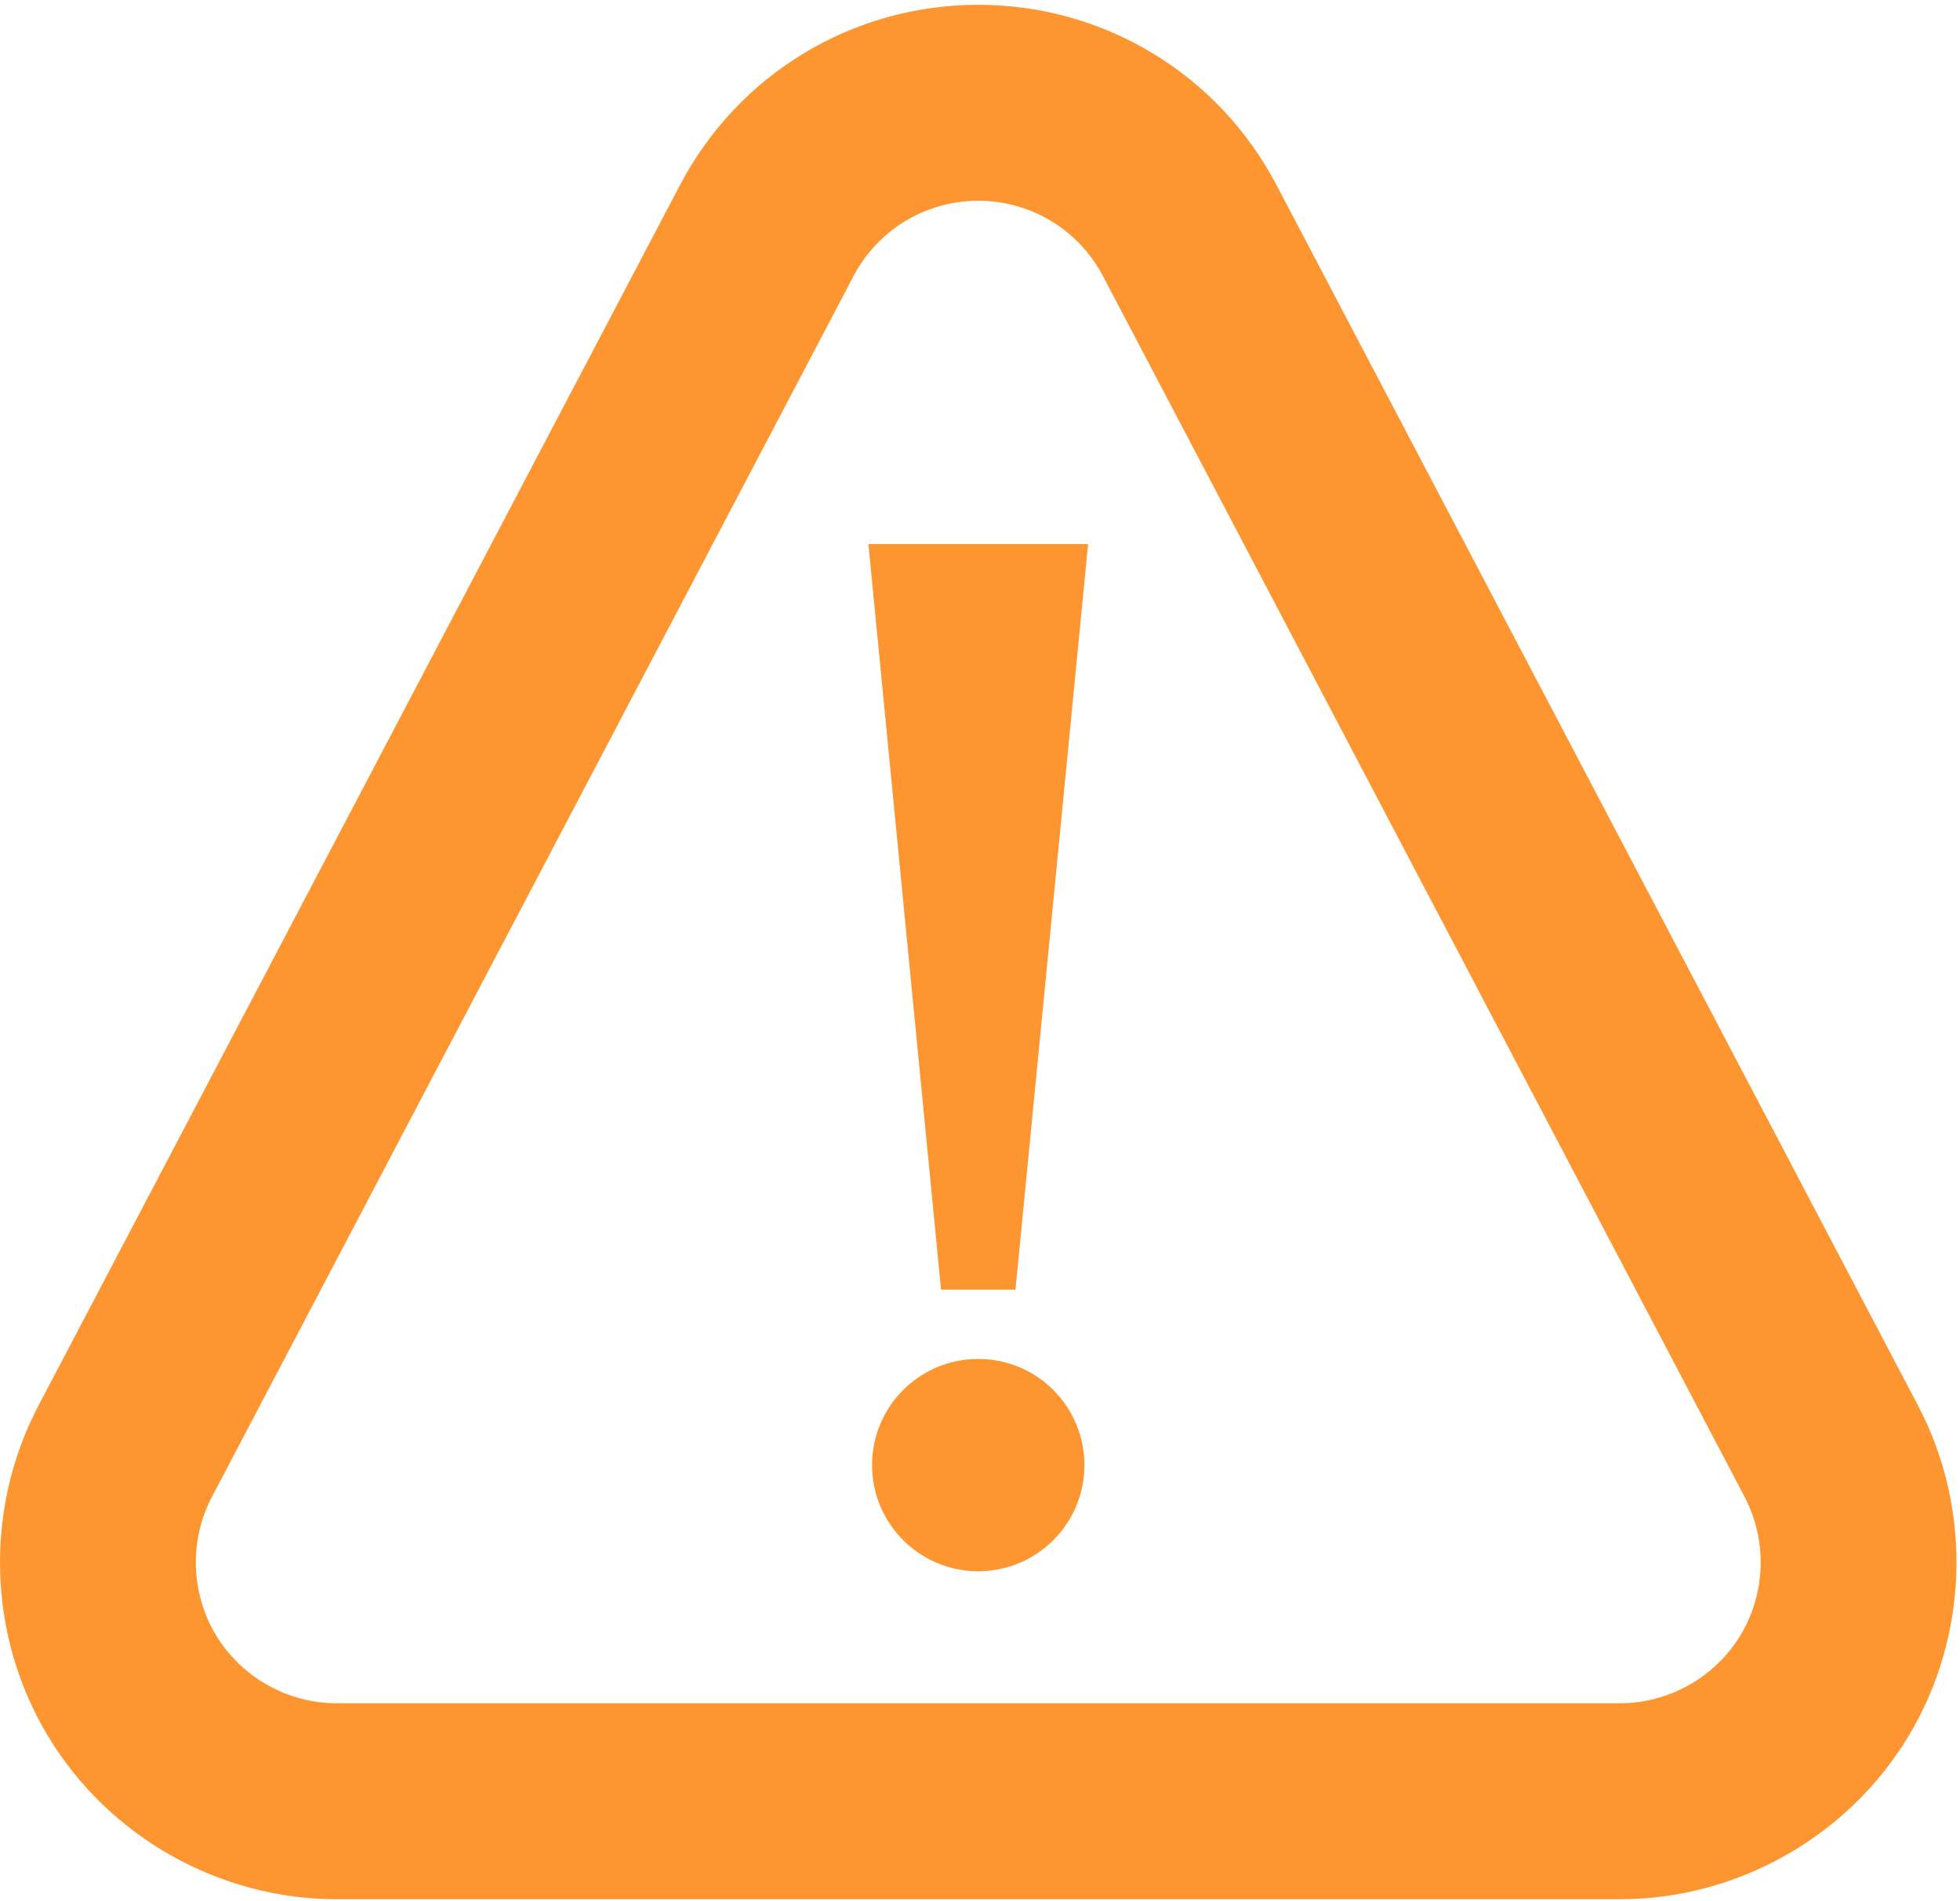
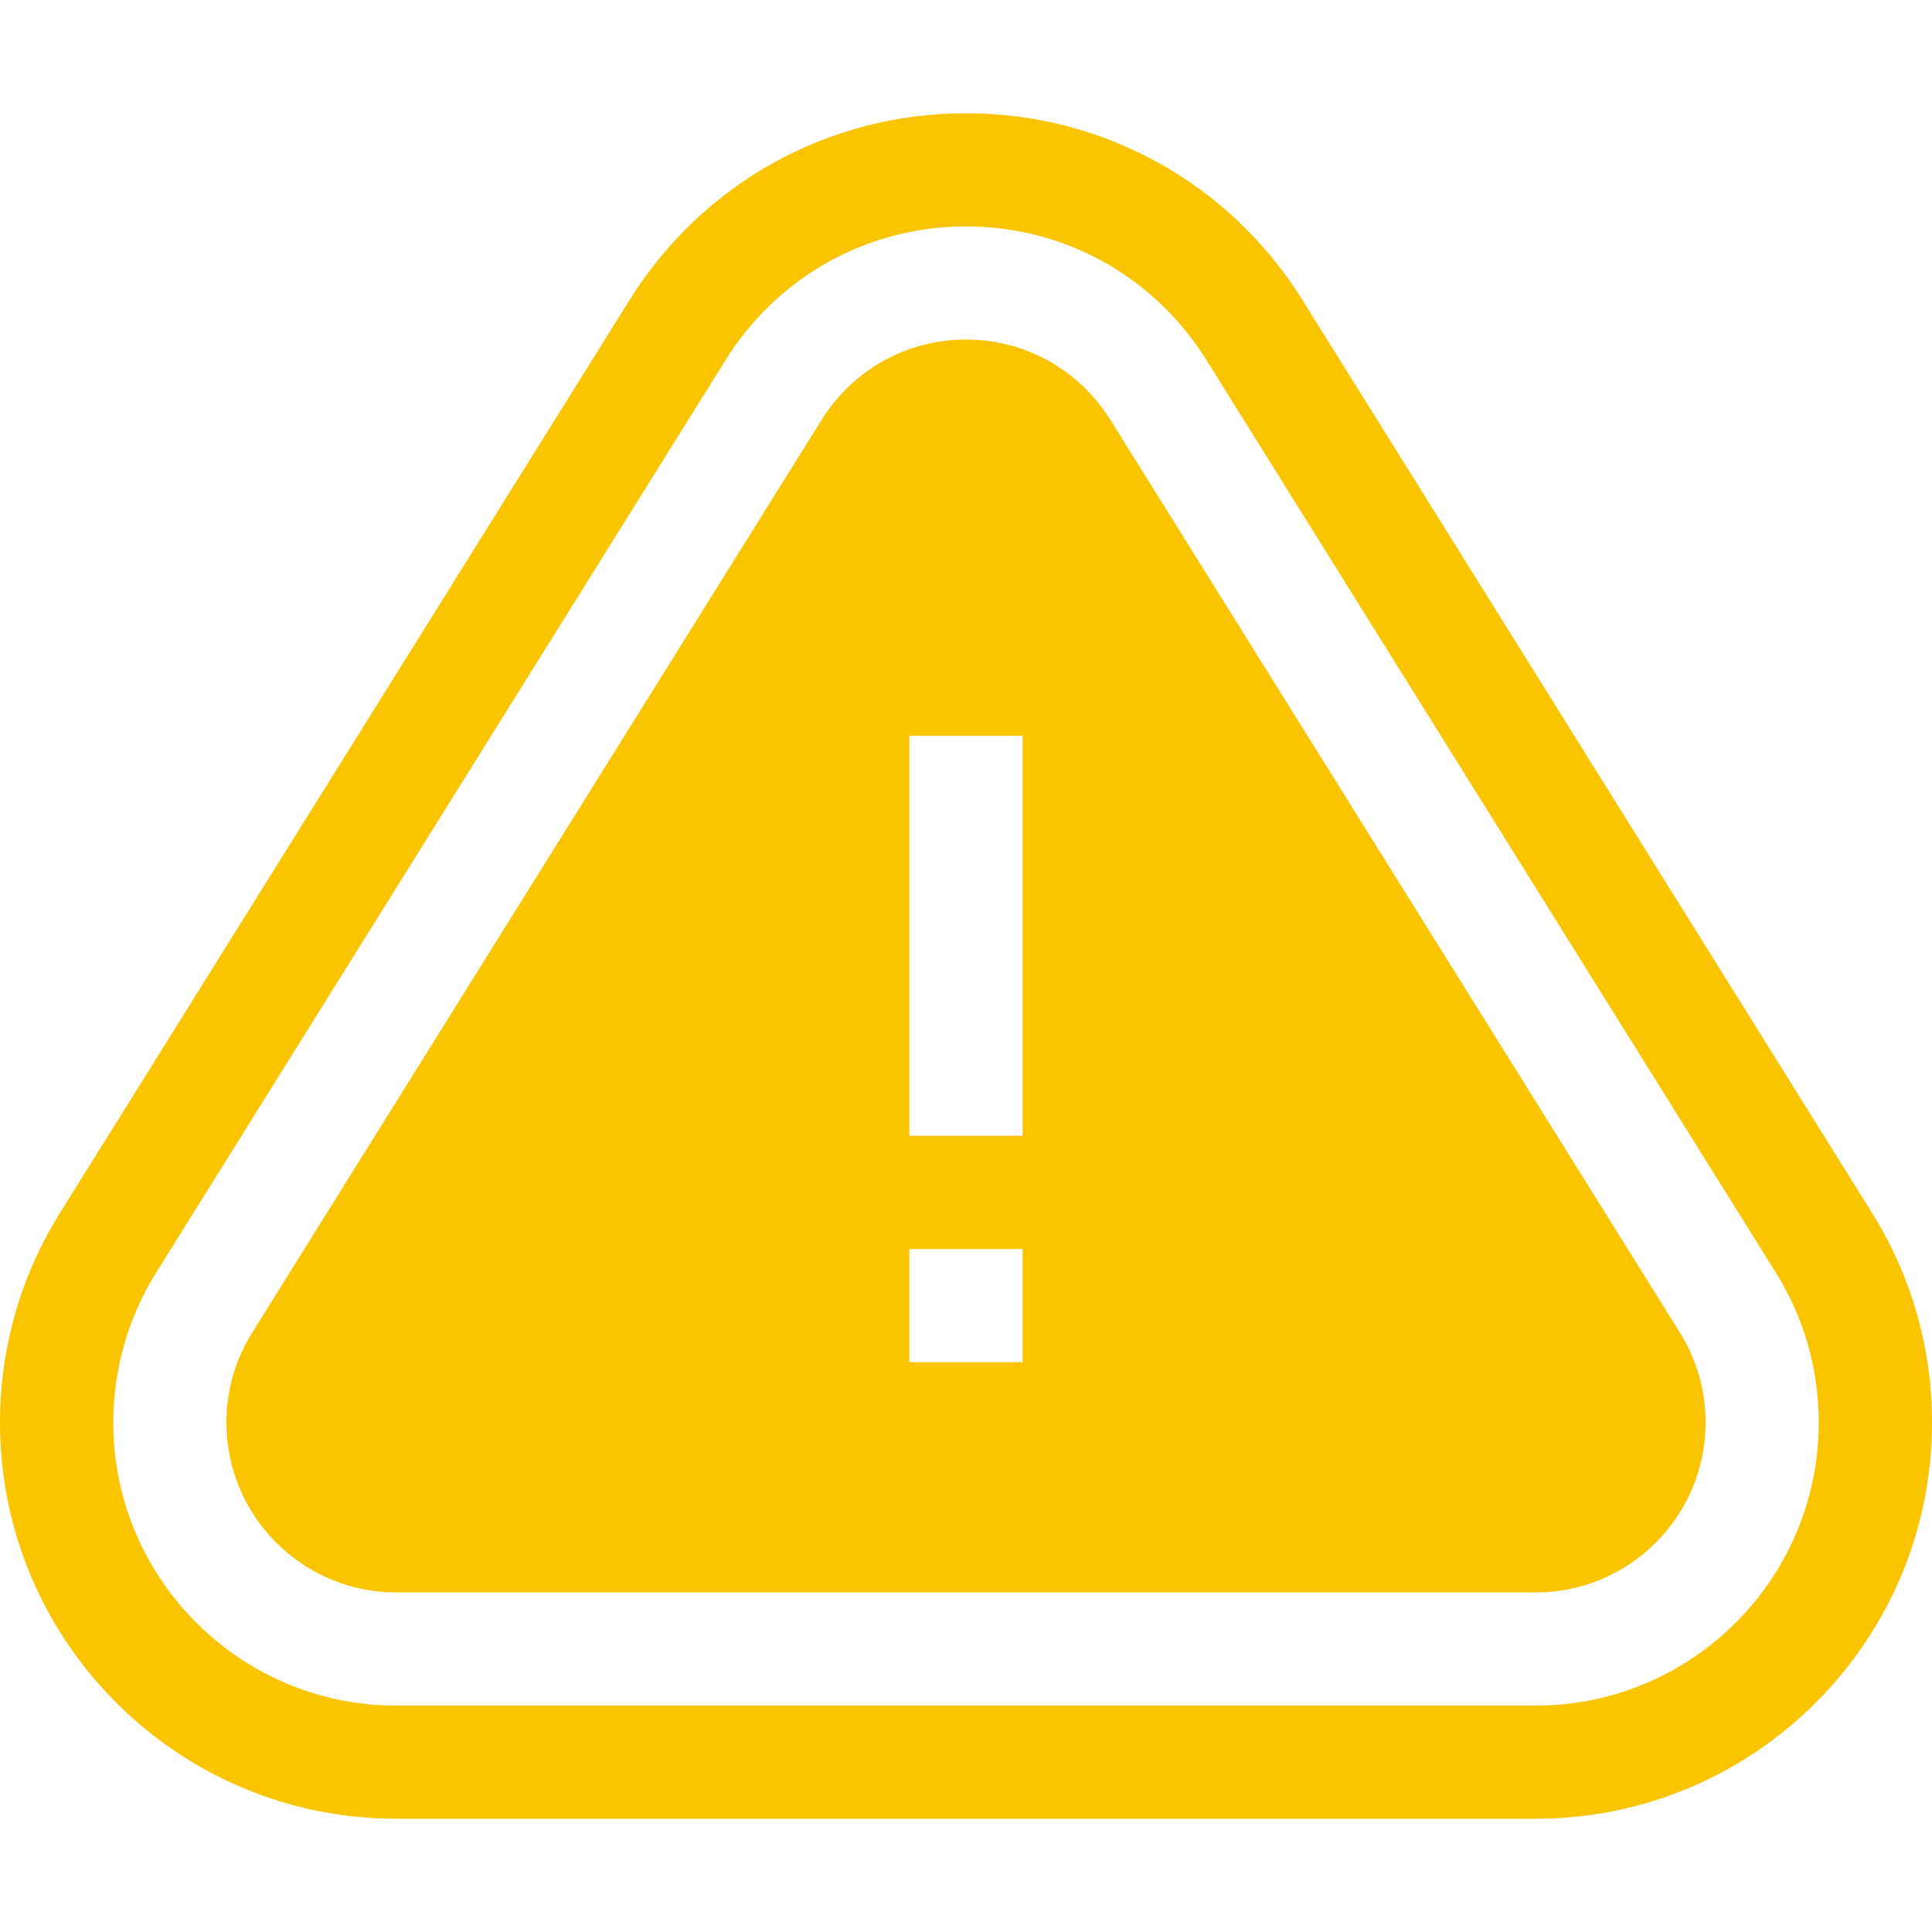
- <svg xmlns="http://www.w3.org/2000/svg" viewBox="0 0 300 291" fill="none">
-   <path d="M293.588 215.182L195.377 28.308C186.438 11.299 168.948 0.733 149.733 0.733C130.518 0.733 113.029 11.299 104.089 28.308L5.879 215.182C-2.47 231.069 -1.891 250.477 7.388 265.829C16.665 281.189 33.577 290.732 51.523 290.732H247.945C265.888 290.732 282.8 281.19 292.078 265.833C301.357 250.477 301.936 231.069 293.588 215.182ZM266.4 250.319C262.519 256.743 255.447 260.733 247.944 260.733H51.522C44.017 260.733 36.946 256.743 33.065 250.316C29.185 243.897 28.944 235.782 32.435 229.139L130.646 42.263C134.383 35.151 141.698 30.732 149.733 30.732C157.768 30.732 165.083 35.15 168.82 42.263L267.031 229.139C270.522 235.782 270.281 243.897 266.4 250.319Z" fill="#FD9630" />
-   <path d="M144.037 197.424H155.429L166.545 83.288H132.92L144.037 197.424Z" fill="#FD9630" />
-   <path d="M149.733 208.021C140.753 208.021 133.482 215.293 133.482 224.273C133.482 233.244 140.753 240.524 149.733 240.524C158.712 240.524 165.984 233.244 165.984 224.273C165.984 215.294 158.713 208.021 149.733 208.021Z" fill="#FD9630" />
+ <svg xmlns="http://www.w3.org/2000/svg" width="16" height="16" viewBox="0 0 16 16" fill="none">
+   <path d="M15.504 10.046L10.786 2.484C10.181 1.516 9.14 0.938 8 0.938C6.86 0.938 5.819 1.516 5.214 2.484L0.496 10.046C0.171 10.566 0 11.166 0 11.781C0 13.591 1.472 15.062 3.281 15.062H12.719C14.528 15.062 16 13.591 16 11.781C16 11.166 15.829 10.566 15.504 10.046ZM12.719 14.125H3.281C1.989 14.125 0.938 13.074 0.938 11.781C0.938 11.342 1.06 10.913 1.291 10.543L6.01 2.98C6.442 2.288 7.186 1.875 8 1.875C8.814 1.875 9.558 2.288 9.99 2.98L14.709 10.543C14.94 10.913 15.062 11.342 15.062 11.781C15.062 13.074 14.011 14.125 12.719 14.125Z" fill="#FBC400" />
+   <path d="M9.195 3.476C8.935 3.061 8.489 2.812 8 2.812C7.511 2.812 7.065 3.061 6.805 3.476L2.087 11.039C1.948 11.261 1.875 11.517 1.875 11.781C1.875 12.557 2.506 13.188 3.281 13.188H12.719C13.494 13.188 14.125 12.557 14.125 11.781C14.125 11.517 14.052 11.261 13.914 11.039L9.195 3.476ZM8.469 11.281H7.531V10.344H8.469V11.281ZM8.469 9.406H7.531V6.094H8.469V9.406Z" fill="#FBC400" />
</svg>
